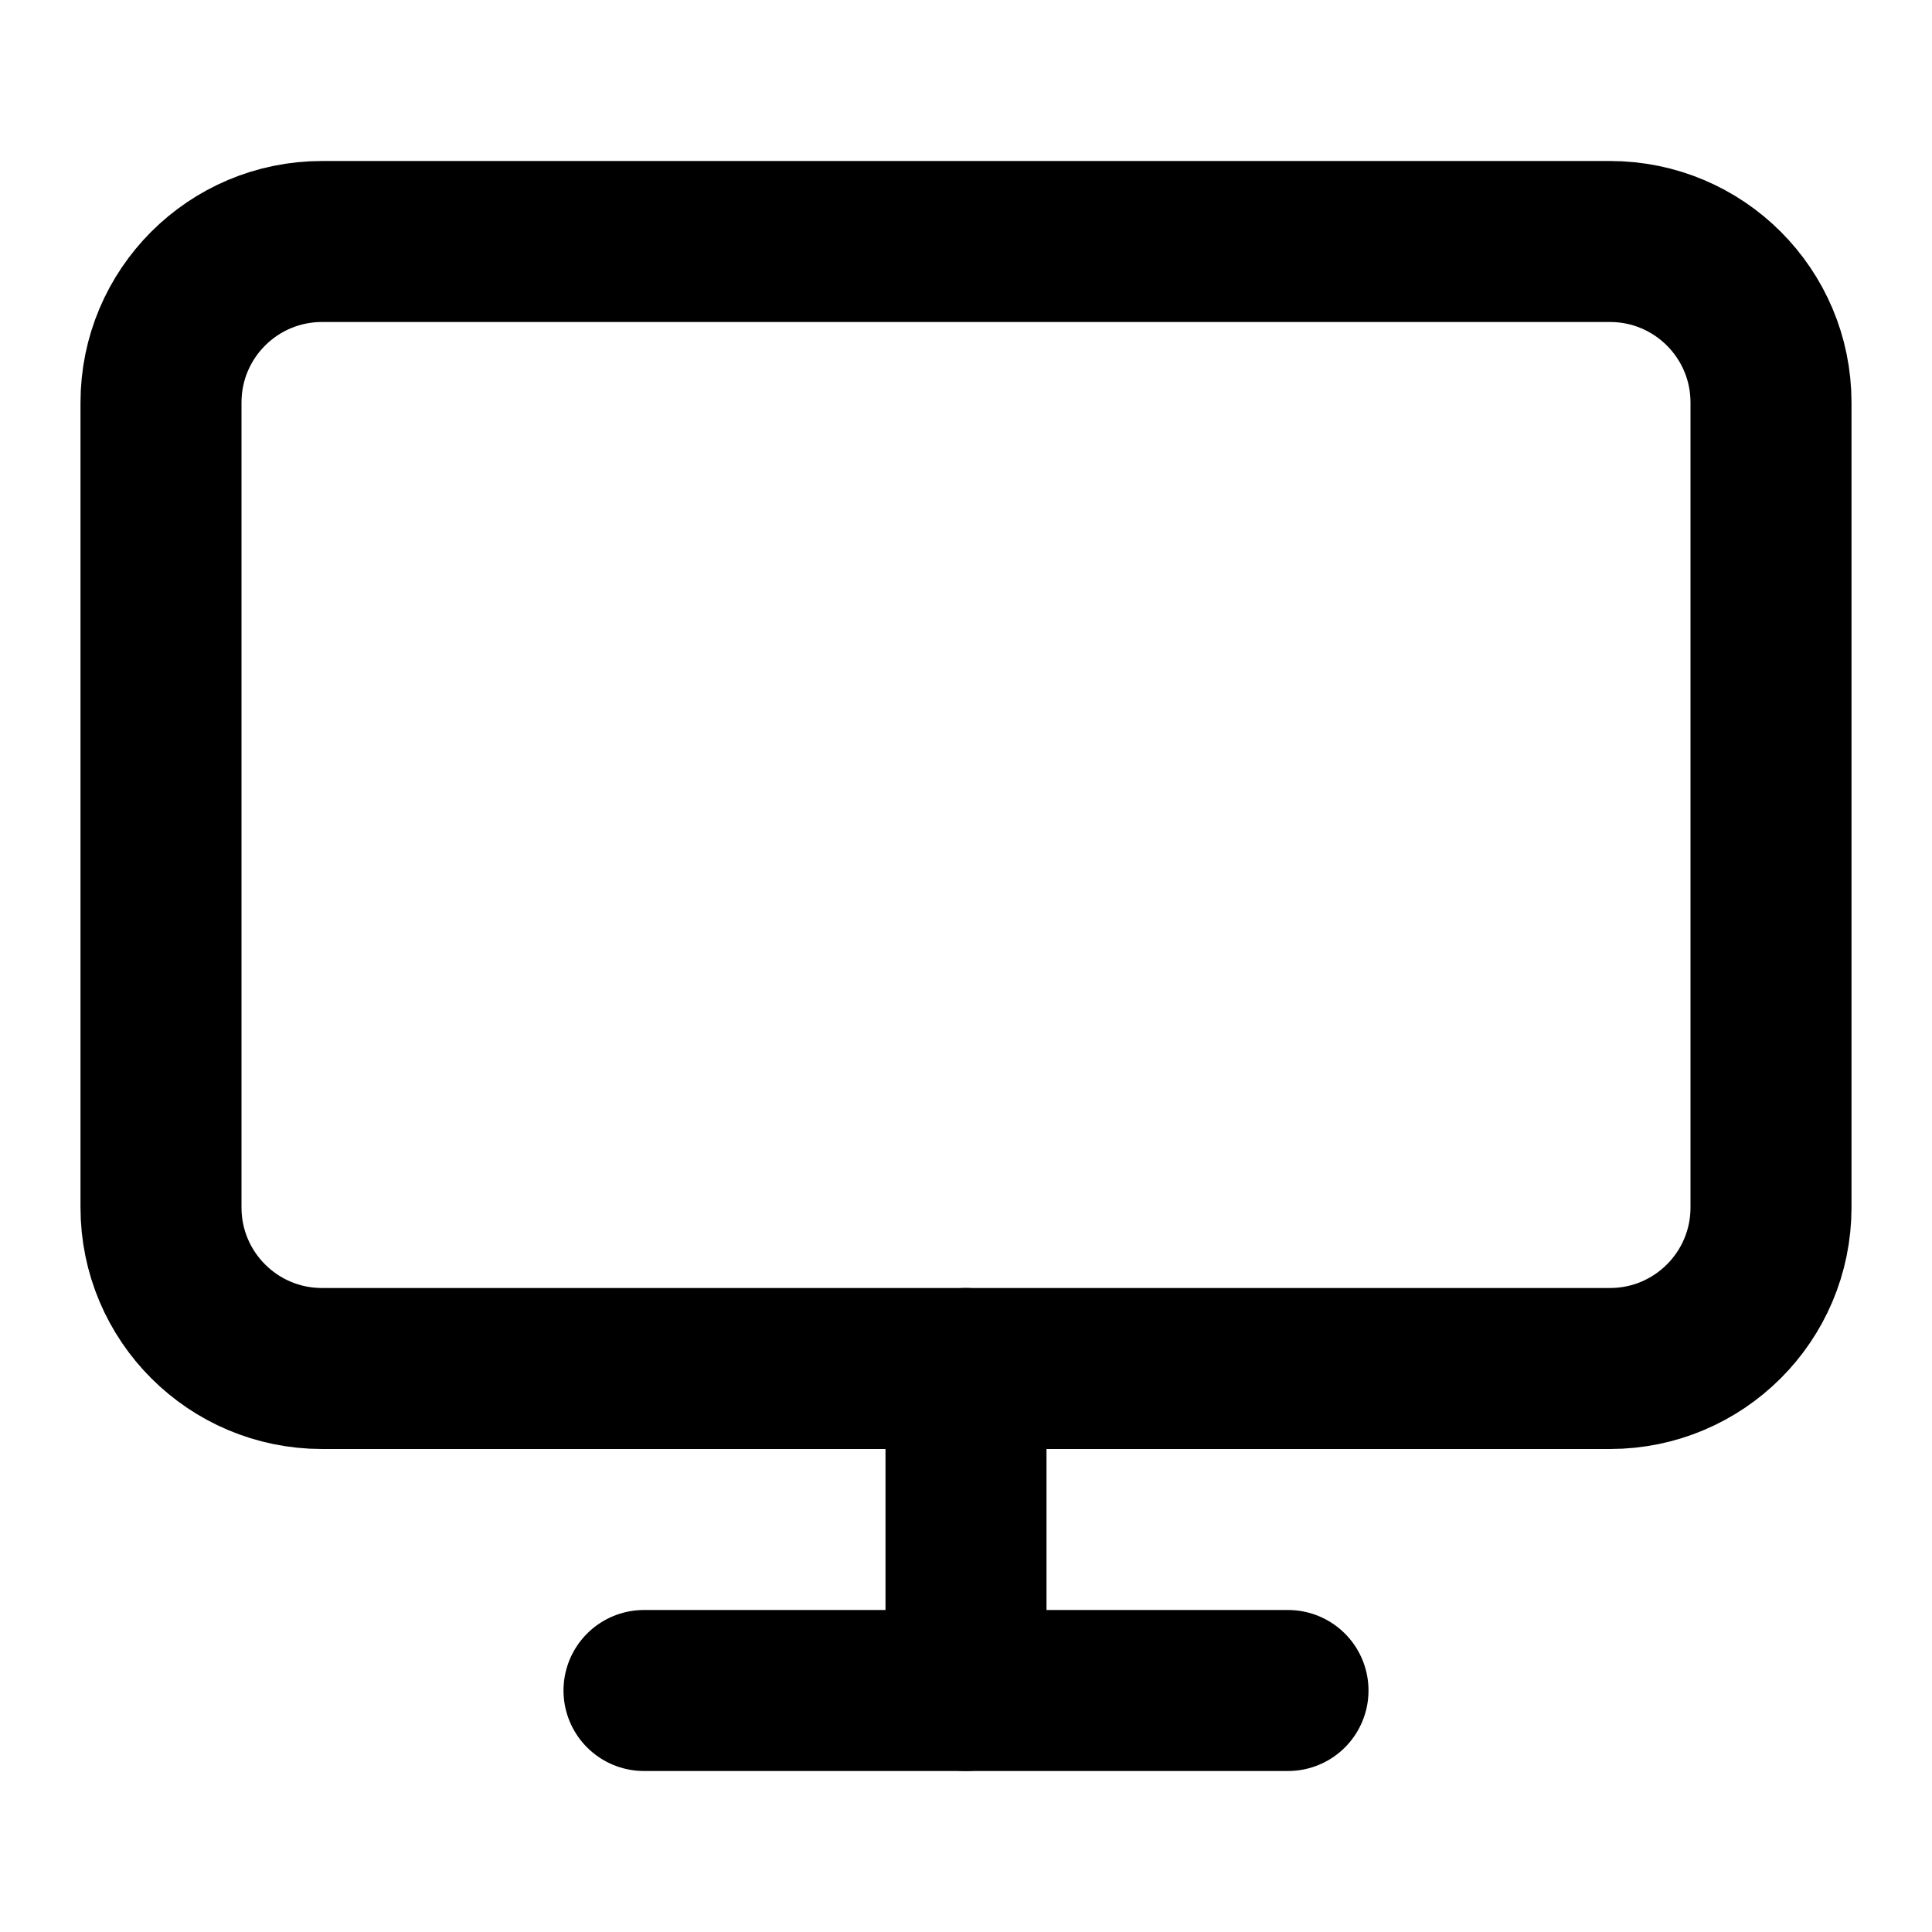
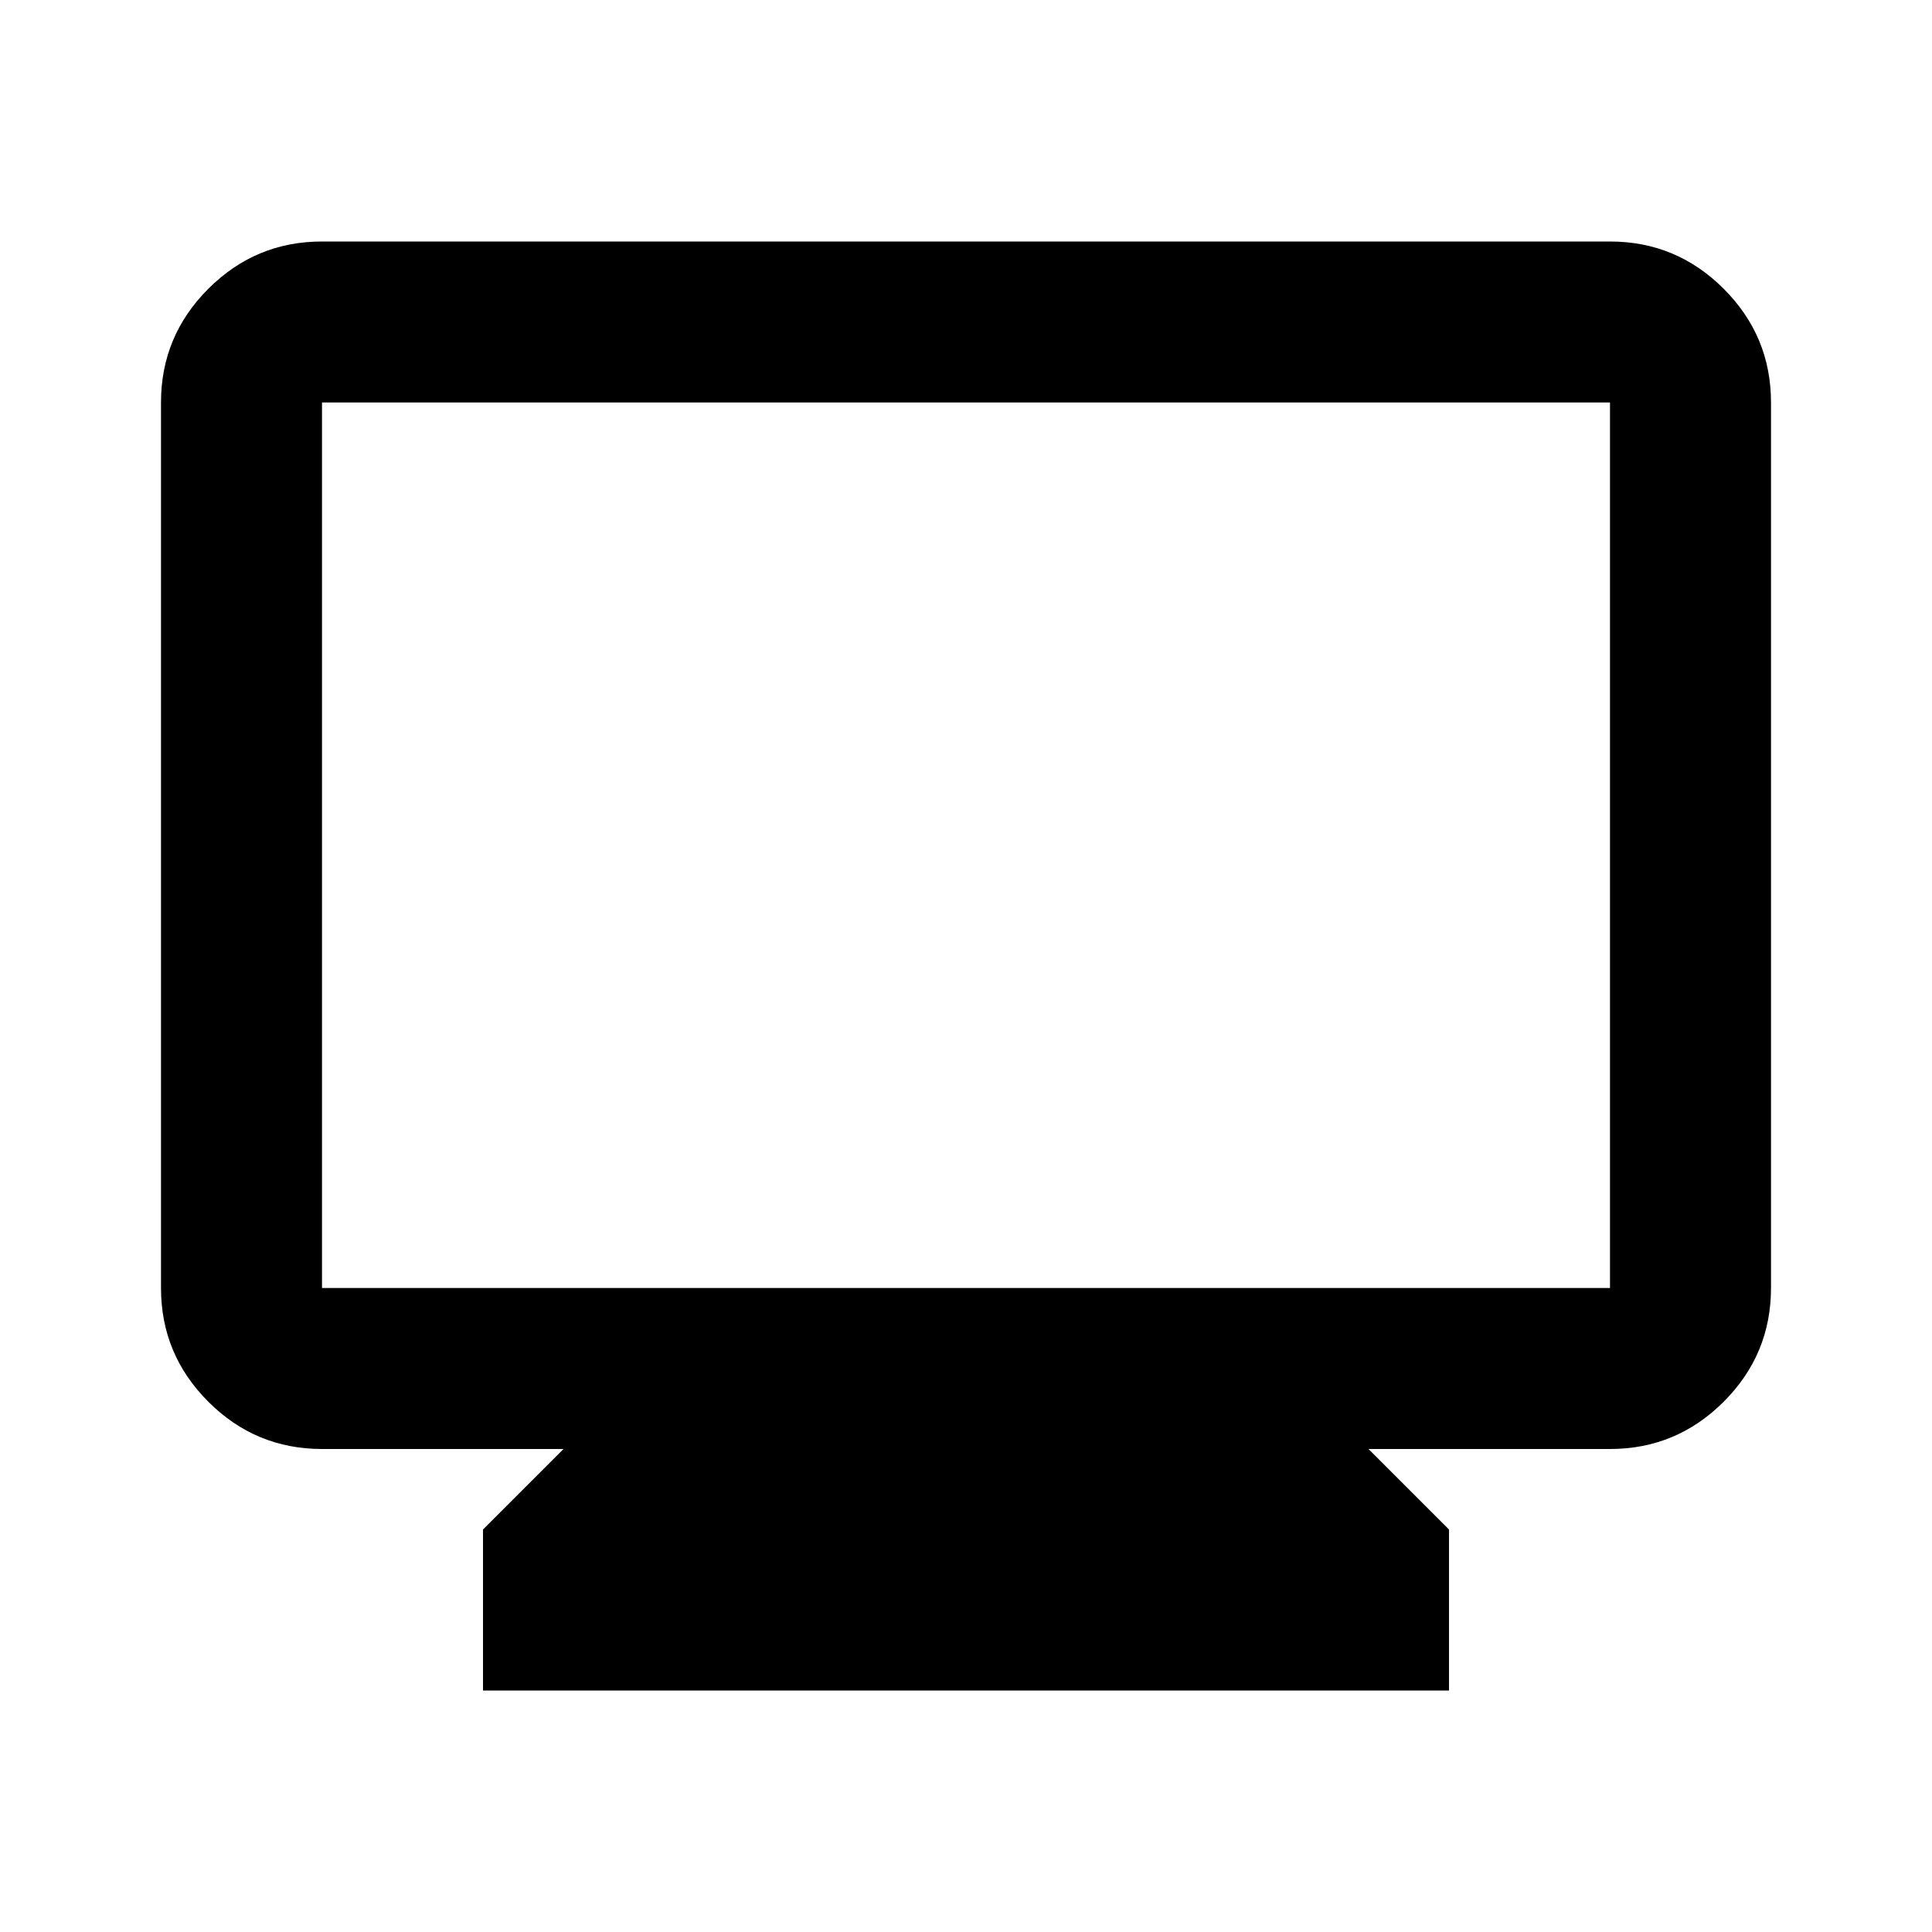
- <svg xmlns="http://www.w3.org/2000/svg" viewBox="0 0 24 24" fill="none" stroke="#000" stroke-width="2" stroke-linecap="round" stroke-linejoin="round">
-   <rect x="2" y="3" width="20" height="14" rx="2" />
-   <line x1="8" y1="21" x2="16" y2="21" />
-   <line x1="12" y1="17" x2="12" y2="21" />
+ <svg xmlns="http://www.w3.org/2000/svg" height="24" viewBox="0 -960 960 960" width="24">
+   <path d="M240-120v-80l40-40H160q-33 0-56.5-23.5T80-320v-440q0-33 23.5-56.5T160-840h640q33 0 56.5 23.5T880-760v440q0 33-23.5 56.5T800-240H680l40 40v80H240Zm-80-200h640v-440H160v440Zm0 0v-440 440Z" />
</svg>
